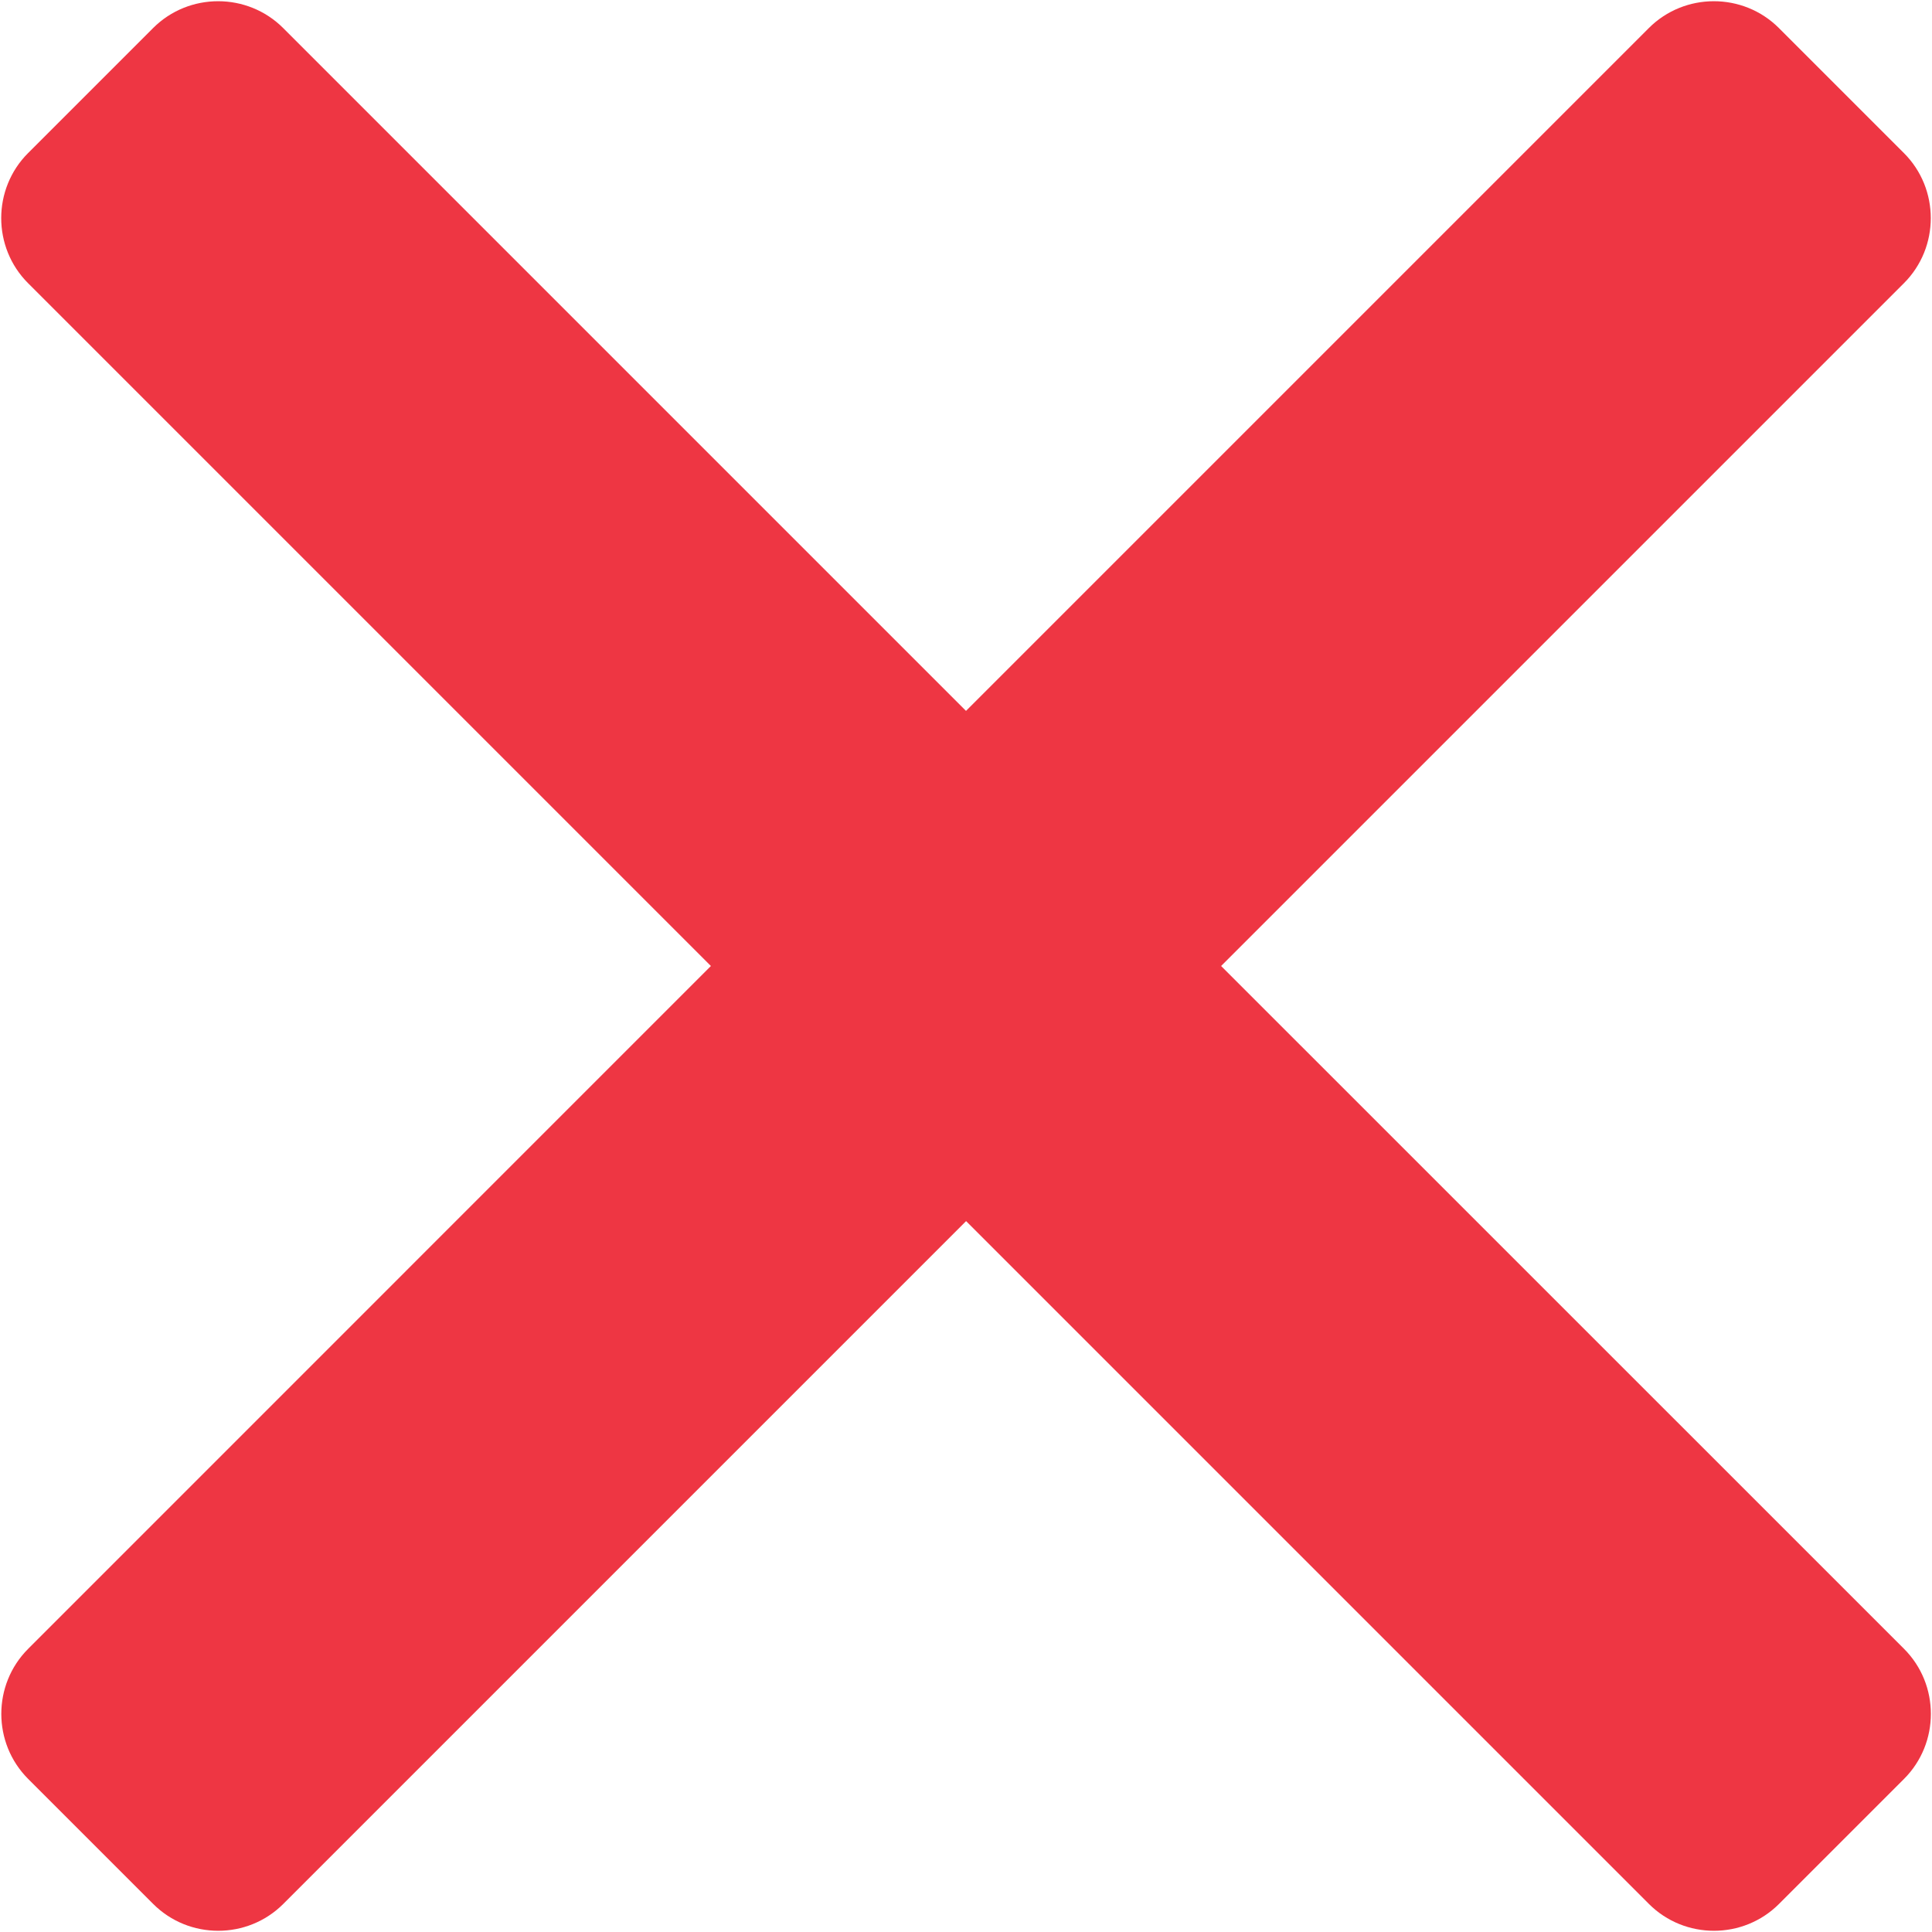
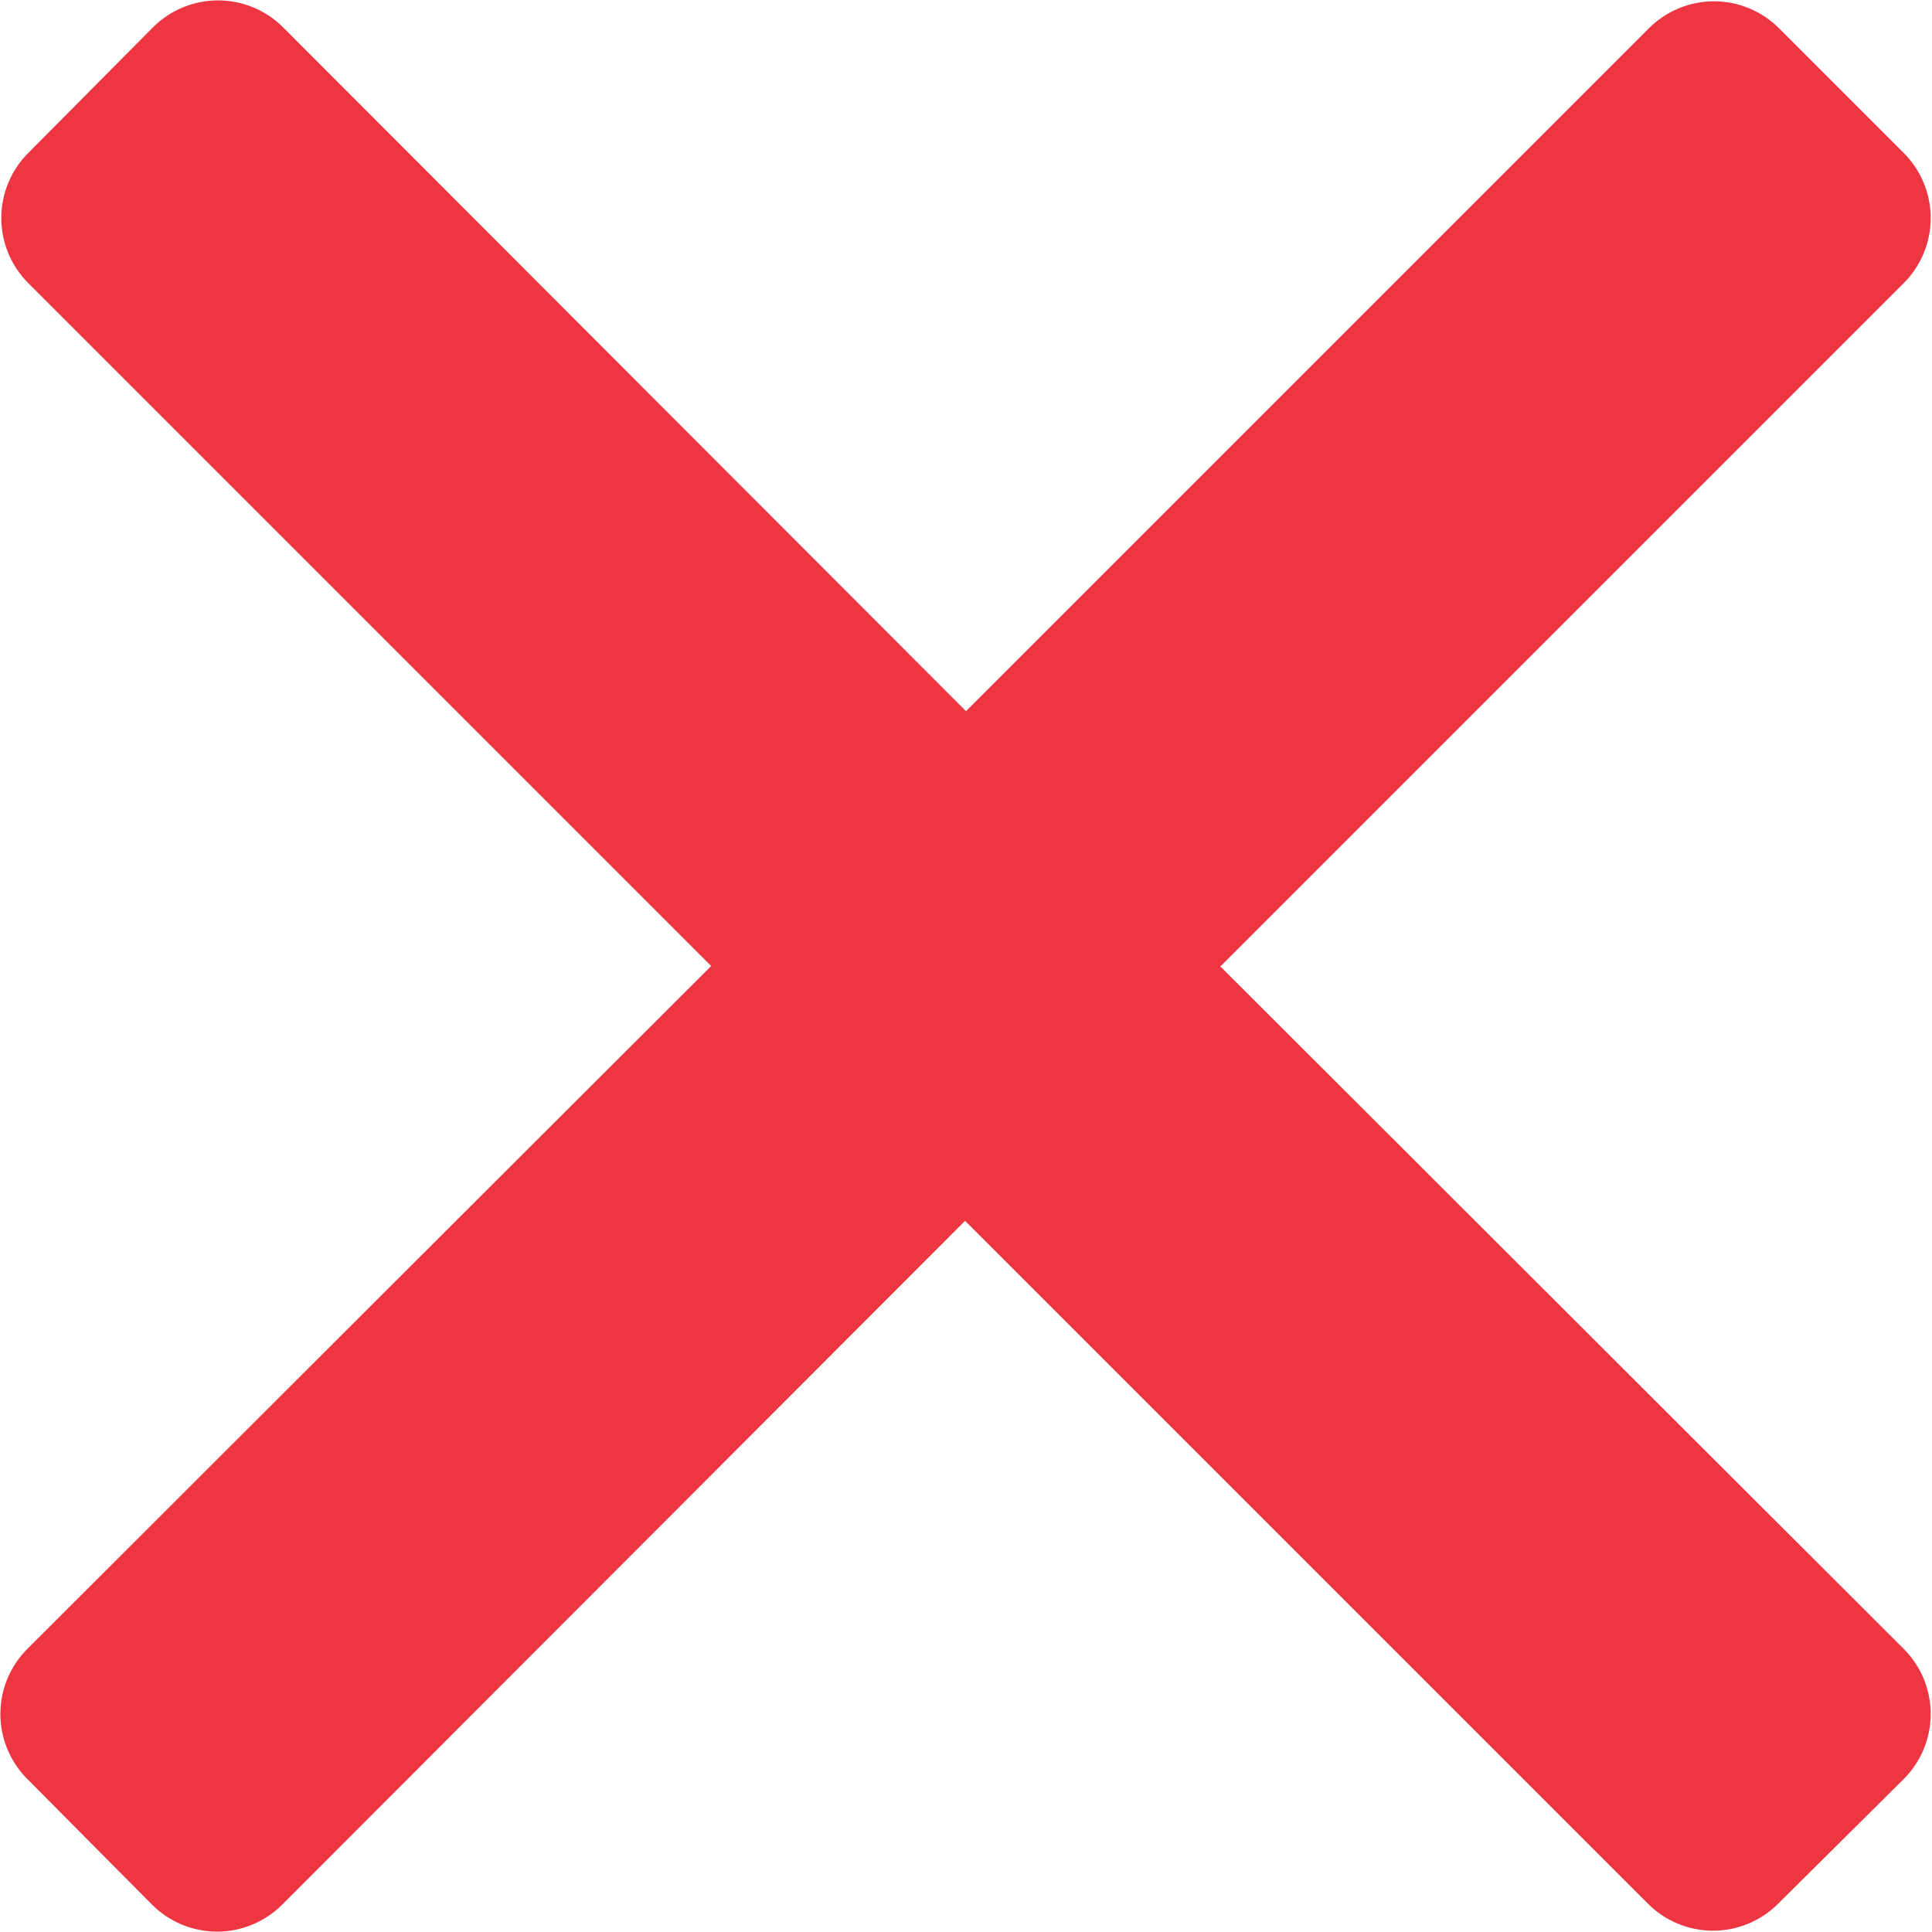
- <svg xmlns="http://www.w3.org/2000/svg" version="1.1" id="Layer_1" x="0px" y="0px" width="21px" height="21px" viewBox="0 0 21 21" enable-background="new 0 0 21 21" xml:space="preserve">
-   <path fill="#EE3643" d="M13.273,10.5l7.422-7.422c0.389-0.389,0.389-1.025,0-1.414l-1.359-1.359c-0.389-0.389-1.025-0.389-1.414,0  L10.5,7.727L3.078,0.305c-0.389-0.389-1.025-0.389-1.414,0L0.305,1.664c-0.389,0.389-0.389,1.025,0,1.414L7.727,10.5l-7.421,7.422  c-0.389,0.389-0.389,1.025,0,1.414l1.359,1.359c0.389,0.389,1.025,0.389,1.414,0l7.422-7.422l7.422,7.422  c0.389,0.389,1.025,0.389,1.414,0l1.359-1.359c0.389-0.389,0.389-1.025,0-1.414L13.273,10.5z" />
+ <svg xmlns="http://www.w3.org/2000/svg" width="21" height="21">
+   <path fill="#EE3643" d="M13.27 10.5l7.42-7.42a1 1 0 000-1.42L19.34.31a1 1 0 00-1.42 0L10.5 7.73 3.08.3a1 1 0 00-1.42 0L.31 1.66a1 1 0 000 1.42l7.42 7.42L.3 17.92a1 1 0 000 1.42l1.35 1.36a1 1 0 001.42 0l7.42-7.43 7.42 7.42a1 1 0 001.42 0l1.36-1.35a1 1 0 000-1.42l-7.43-7.42z" />
</svg>
